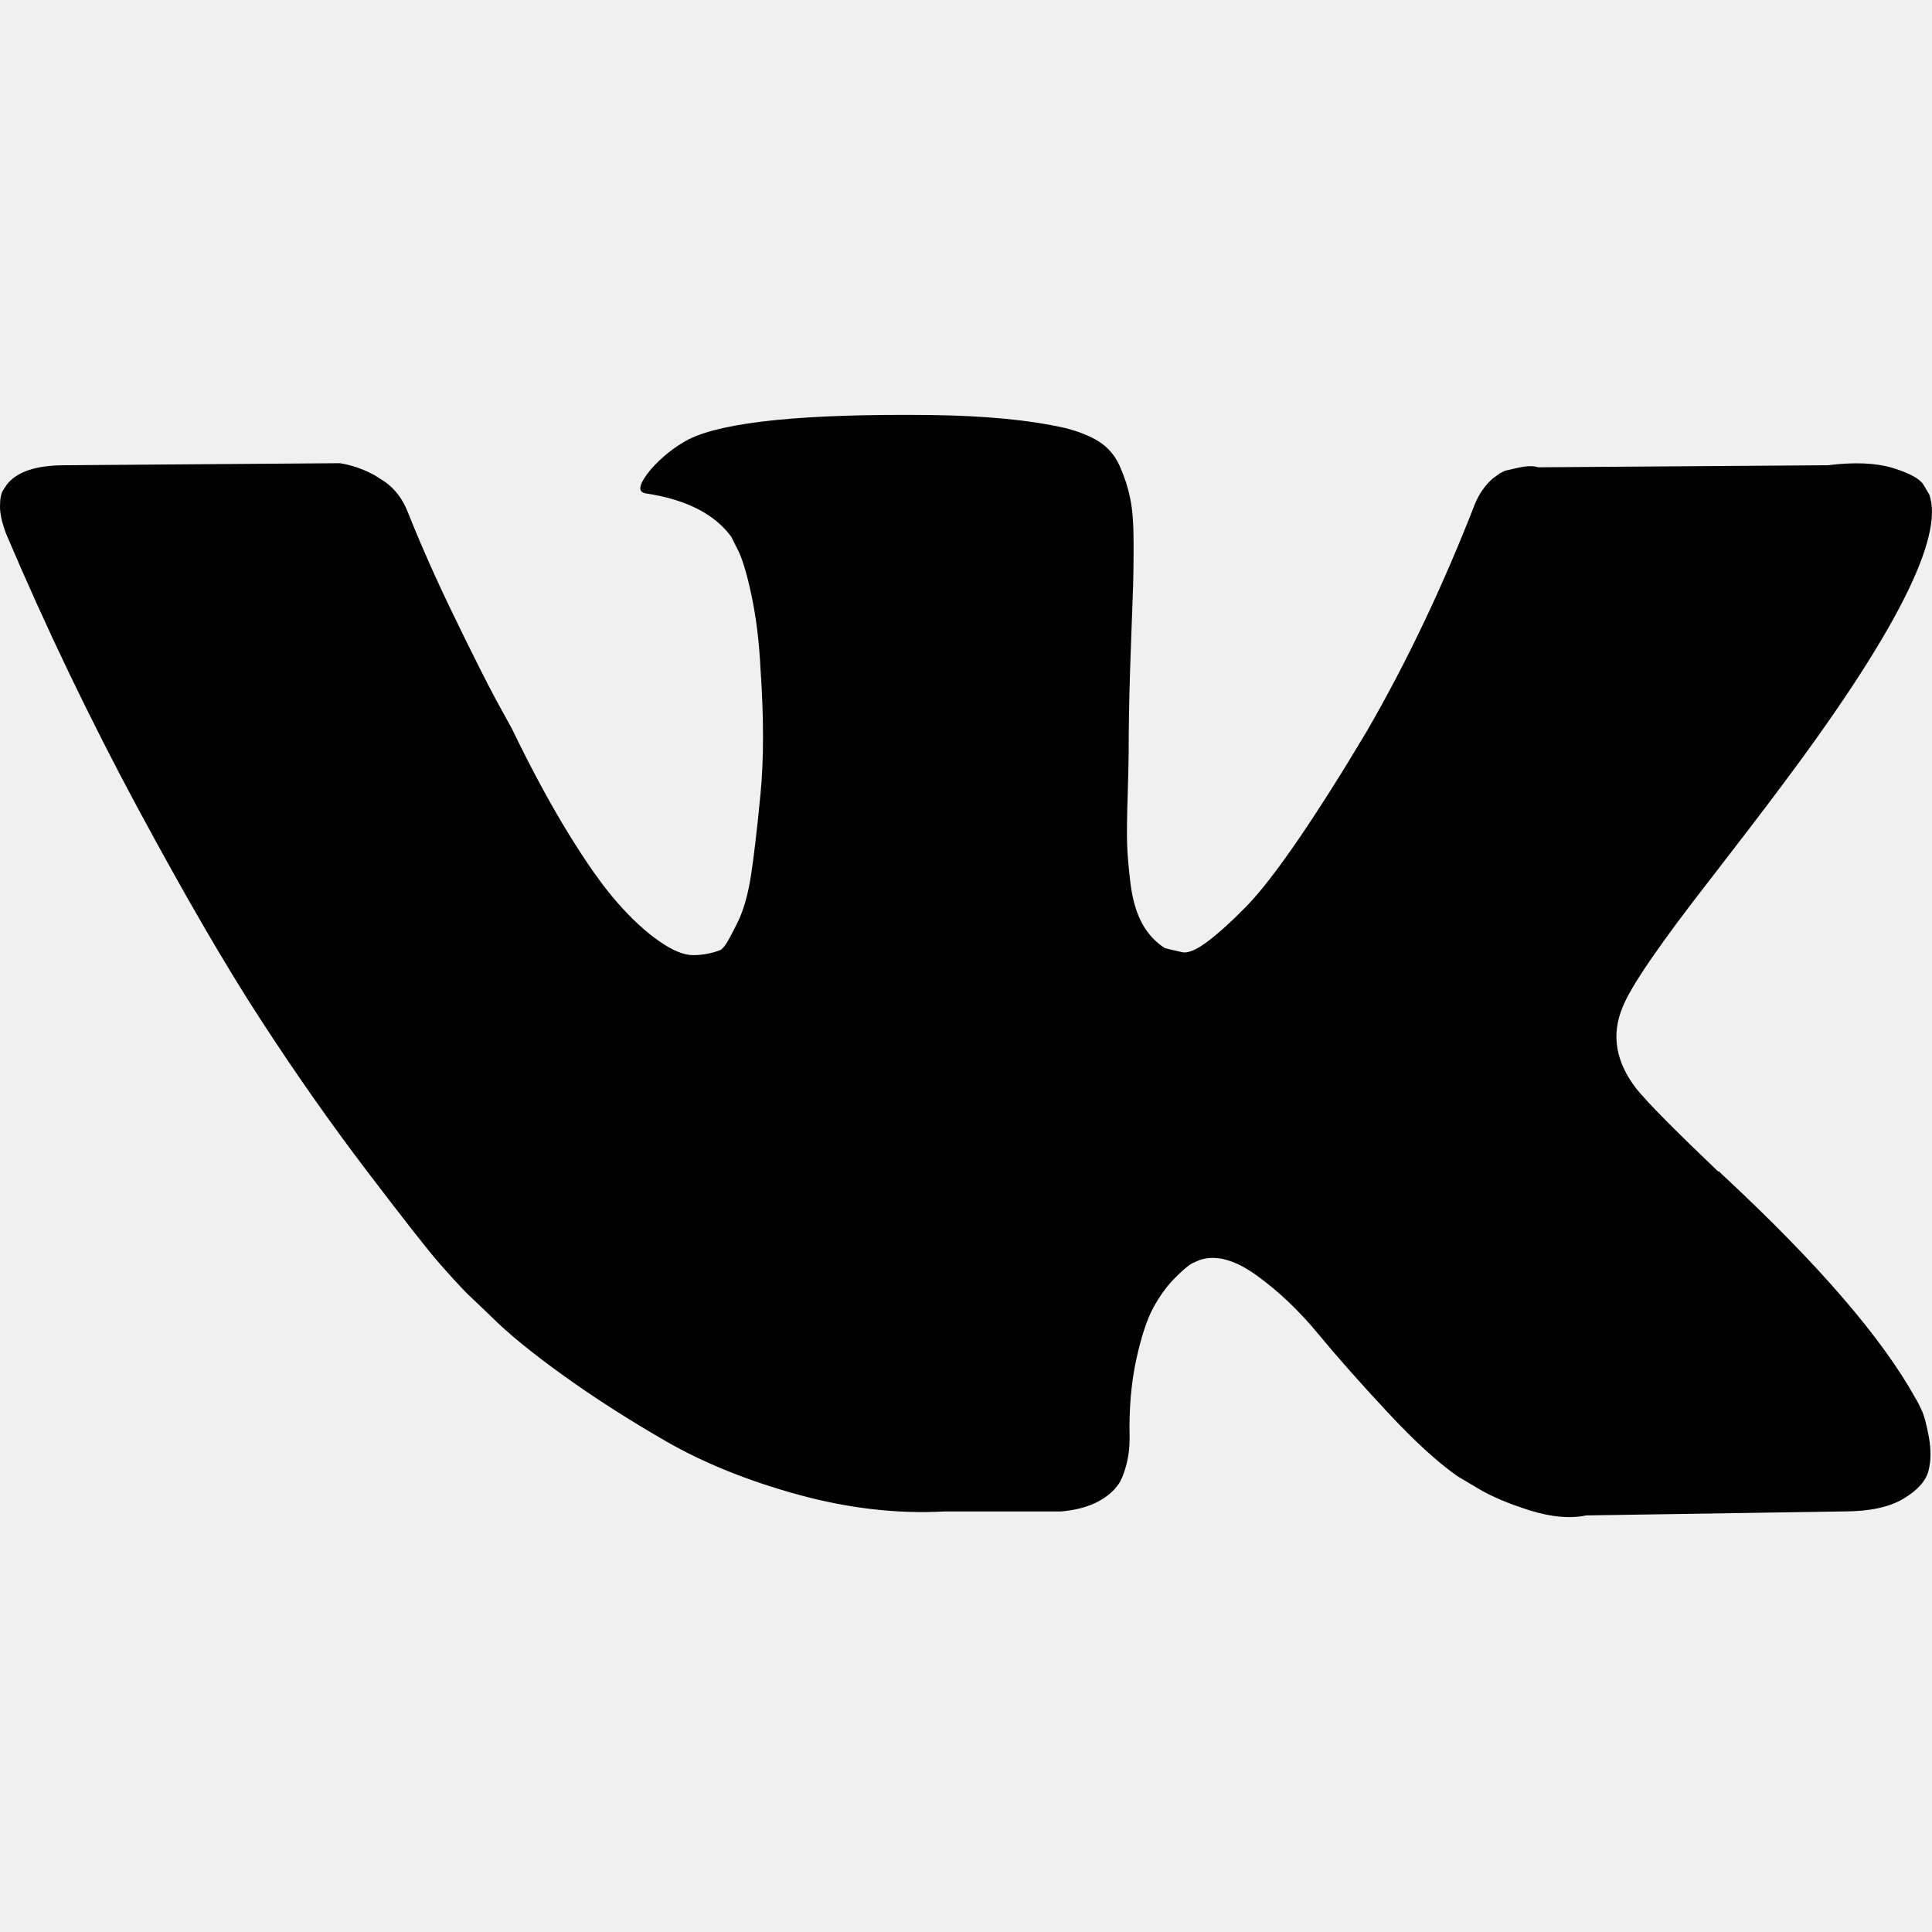
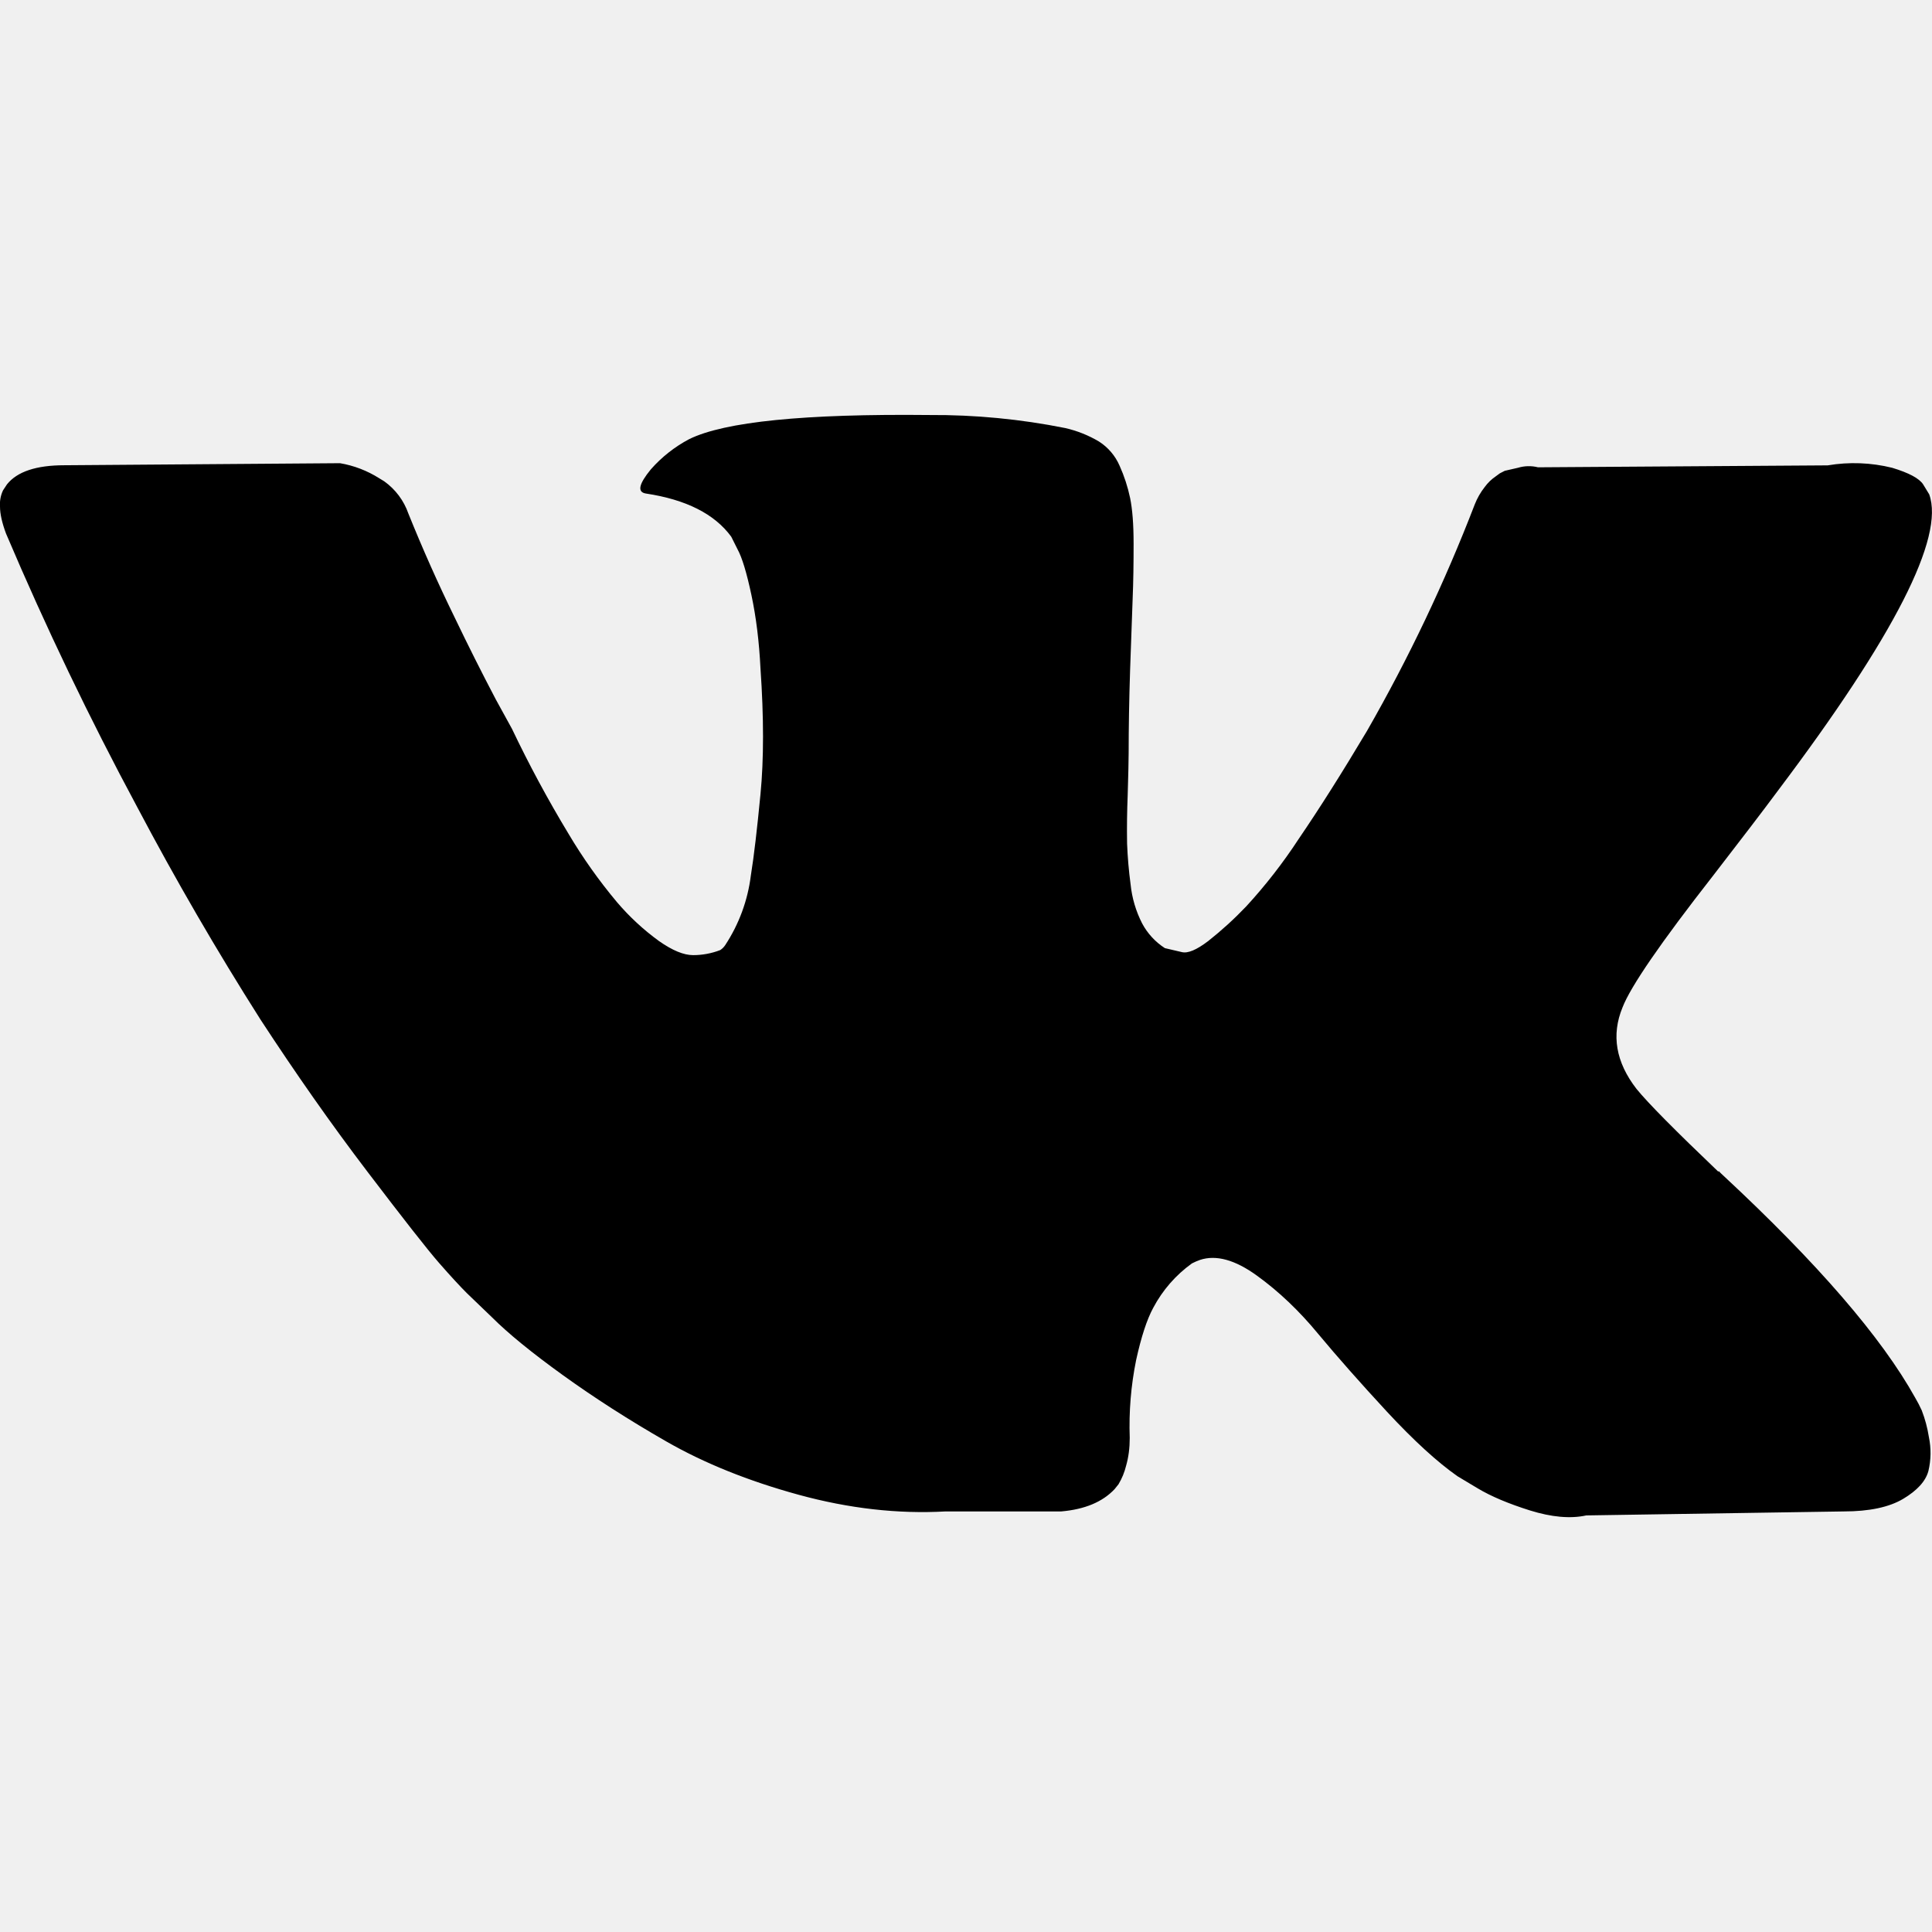
- <svg xmlns="http://www.w3.org/2000/svg" width="16" height="16" viewBox="0 0 16 16">
+ <svg xmlns="http://www.w3.org/2000/svg" width="16" height="16">
  <g clip-path="url(#clip0)">
-     <path d="M15.915 11.68C15.896 11.638 15.878 11.603 15.861 11.576C15.583 11.076 15.053 10.462 14.27 9.734L14.253 9.718L14.245 9.71L14.237 9.701H14.228C13.873 9.362 13.648 9.135 13.553 9.018C13.381 8.796 13.342 8.571 13.437 8.343C13.503 8.171 13.753 7.807 14.187 7.252C14.414 6.958 14.595 6.722 14.728 6.544C15.689 5.267 16.105 4.45 15.977 4.095L15.928 4.012C15.895 3.962 15.809 3.916 15.67 3.874C15.531 3.833 15.353 3.826 15.136 3.853L12.737 3.87C12.698 3.856 12.643 3.858 12.571 3.874C12.498 3.891 12.462 3.899 12.462 3.899L12.421 3.92L12.387 3.945C12.36 3.962 12.329 3.991 12.296 4.033C12.263 4.074 12.235 4.123 12.213 4.178C11.951 4.85 11.655 5.475 11.321 6.053C11.116 6.397 10.927 6.696 10.755 6.948C10.582 7.201 10.438 7.387 10.322 7.506C10.205 7.626 10.1 7.721 10.005 7.794C9.91 7.866 9.838 7.897 9.788 7.885C9.738 7.874 9.691 7.863 9.647 7.852C9.569 7.802 9.506 7.734 9.459 7.648C9.412 7.562 9.38 7.454 9.363 7.323C9.347 7.192 9.337 7.08 9.334 6.986C9.332 6.891 9.333 6.758 9.339 6.586C9.344 6.413 9.347 6.297 9.347 6.236C9.347 6.025 9.351 5.796 9.359 5.549C9.368 5.301 9.374 5.106 9.38 4.961C9.386 4.817 9.388 4.664 9.388 4.503C9.388 4.342 9.379 4.216 9.359 4.124C9.34 4.032 9.311 3.944 9.272 3.857C9.233 3.771 9.176 3.705 9.101 3.657C9.026 3.61 8.933 3.573 8.822 3.545C8.528 3.478 8.153 3.442 7.697 3.437C6.665 3.426 6.001 3.492 5.706 3.637C5.59 3.698 5.484 3.781 5.39 3.887C5.29 4.009 5.276 4.075 5.348 4.086C5.681 4.136 5.917 4.256 6.056 4.445L6.106 4.545C6.145 4.617 6.184 4.745 6.223 4.928C6.262 5.111 6.287 5.314 6.298 5.536C6.326 5.941 6.326 6.288 6.298 6.577C6.27 6.866 6.244 7.091 6.219 7.252C6.194 7.413 6.156 7.544 6.106 7.644C6.056 7.744 6.023 7.805 6.006 7.827C5.99 7.849 5.976 7.863 5.965 7.868C5.893 7.896 5.817 7.91 5.74 7.91C5.662 7.91 5.568 7.871 5.457 7.793C5.346 7.716 5.23 7.609 5.111 7.473C4.991 7.337 4.857 7.146 4.707 6.902C4.557 6.658 4.401 6.369 4.24 6.036L4.107 5.794C4.024 5.639 3.91 5.412 3.766 5.115C3.621 4.818 3.493 4.531 3.382 4.253C3.338 4.136 3.271 4.047 3.182 3.986L3.141 3.961C3.113 3.939 3.068 3.916 3.007 3.89C2.946 3.865 2.883 3.847 2.816 3.836L0.533 3.853C0.3 3.853 0.142 3.906 0.058 4.011L0.025 4.061C0.008 4.089 0 4.133 0 4.195C0 4.256 0.017 4.331 0.05 4.419C0.383 5.203 0.746 5.958 1.137 6.685C1.529 7.413 1.869 7.999 2.158 8.443C2.446 8.887 2.741 9.307 3.041 9.701C3.341 10.095 3.539 10.348 3.636 10.459C3.733 10.57 3.81 10.653 3.865 10.709L4.074 10.909C4.207 11.042 4.403 11.202 4.661 11.388C4.919 11.574 5.205 11.757 5.519 11.938C5.833 12.118 6.198 12.265 6.614 12.379C7.031 12.493 7.436 12.539 7.831 12.517H8.789C8.983 12.5 9.13 12.439 9.23 12.333L9.263 12.292C9.286 12.258 9.307 12.207 9.326 12.138C9.345 12.068 9.355 11.992 9.355 11.909C9.349 11.67 9.368 11.455 9.409 11.263C9.451 11.072 9.498 10.927 9.551 10.83C9.604 10.733 9.663 10.651 9.73 10.584C9.796 10.518 9.844 10.477 9.872 10.463C9.899 10.45 9.922 10.44 9.938 10.434C10.072 10.39 10.228 10.433 10.409 10.564C10.589 10.694 10.759 10.855 10.917 11.047C11.075 11.238 11.266 11.454 11.488 11.692C11.71 11.931 11.904 12.109 12.071 12.226L12.238 12.325C12.349 12.392 12.493 12.453 12.671 12.509C12.848 12.564 13.004 12.578 13.137 12.55L15.27 12.517C15.481 12.517 15.645 12.482 15.761 12.413C15.878 12.344 15.947 12.267 15.97 12.184C15.992 12.101 15.993 12.006 15.974 11.9C15.954 11.795 15.935 11.721 15.915 11.68Z" />
+     <path d="M15.915 11.68a1.108 1.108 0 00-.054-.104c-.278-.5-.808-1.114-1.591-1.842l-.017-.016-.008-.008-.008-.009h-.009c-.355-.339-.58-.566-.675-.683-.172-.222-.21-.447-.116-.675.066-.172.316-.536.75-1.091.227-.294.408-.53.54-.708.962-1.277 1.378-2.094 1.25-2.45l-.05-.082c-.032-.05-.118-.096-.257-.138a1.312 1.312 0 00-.534-.02l-2.399.016a.311.311 0 00-.166.004l-.109.025-.041.021-.034.025a.37.37 0 00-.091.088.569.569 0 00-.083.145 13.603 13.603 0 01-.892 1.875c-.205.344-.394.643-.566.895a4.302 4.302 0 01-.434.558 3.02 3.02 0 01-.316.288c-.095.072-.167.103-.217.091a6.126 6.126 0 01-.141-.033.554.554 0 01-.188-.204.914.914 0 01-.096-.325 3.582 3.582 0 01-.029-.337 7.047 7.047 0 01.005-.4c.005-.173.008-.29.008-.35 0-.211.004-.44.012-.687l.021-.588c.006-.144.008-.297.008-.458 0-.161-.01-.287-.029-.379a1.297 1.297 0 00-.087-.267.449.449 0 00-.17-.2.963.963 0 00-.28-.112 5.543 5.543 0 00-1.125-.108c-1.032-.011-1.696.055-1.99.2a1.122 1.122 0 00-.317.25c-.1.122-.114.188-.042.2.333.05.57.169.708.358l.05.1c.04.072.078.2.117.383.039.183.064.386.075.608.028.405.028.752 0 1.041-.028.29-.054.514-.08.675a1.351 1.351 0 01-.212.575.143.143 0 01-.041.041.624.624 0 01-.225.042c-.078 0-.172-.039-.283-.117a1.999 1.999 0 01-.346-.32 4.287 4.287 0 01-.404-.57 9.957 9.957 0 01-.467-.867l-.133-.242a20.783 20.783 0 01-.341-.679 13.089 13.089 0 01-.384-.862.55.55 0 00-.2-.267l-.041-.025a.884.884 0 00-.325-.125l-2.283.017c-.233 0-.391.053-.475.158l-.033.05A.27.27 0 000 4.195c0 .06.017.136.05.224a27.49 27.49 0 001.087 2.266 25.46 25.46 0 001.02 1.758c.29.444.584.864.884 1.258.3.394.498.647.595.758.097.111.174.194.23.25l.208.2c.133.133.329.293.587.479.258.186.544.37.858.55.314.18.679.327 1.095.441.417.114.822.16 1.217.138h.958c.194-.017.341-.078.441-.184l.033-.041a.554.554 0 00.063-.154c.02-.07.03-.146.03-.23a2.746 2.746 0 01.053-.645c.042-.191.089-.336.142-.433a1.067 1.067 0 01.32-.367.543.543 0 01.067-.029c.133-.044.29-.001.471.13.18.13.35.291.508.483.159.191.349.406.57.645.223.24.417.417.584.534l.167.1c.11.066.255.127.433.183.177.055.333.07.466.041l2.133-.033c.21 0 .375-.035.491-.104.117-.07.186-.146.209-.23a.645.645 0 00.004-.283 1.065 1.065 0 00-.059-.22z" />
  </g>
  <defs>
    <clipPath id="clip0">
-       <rect width="16" height="16" fill="white" />
+       <path fill="#fff" d="M0 0h16v16H0z" />
    </clipPath>
  </defs>
</svg>
